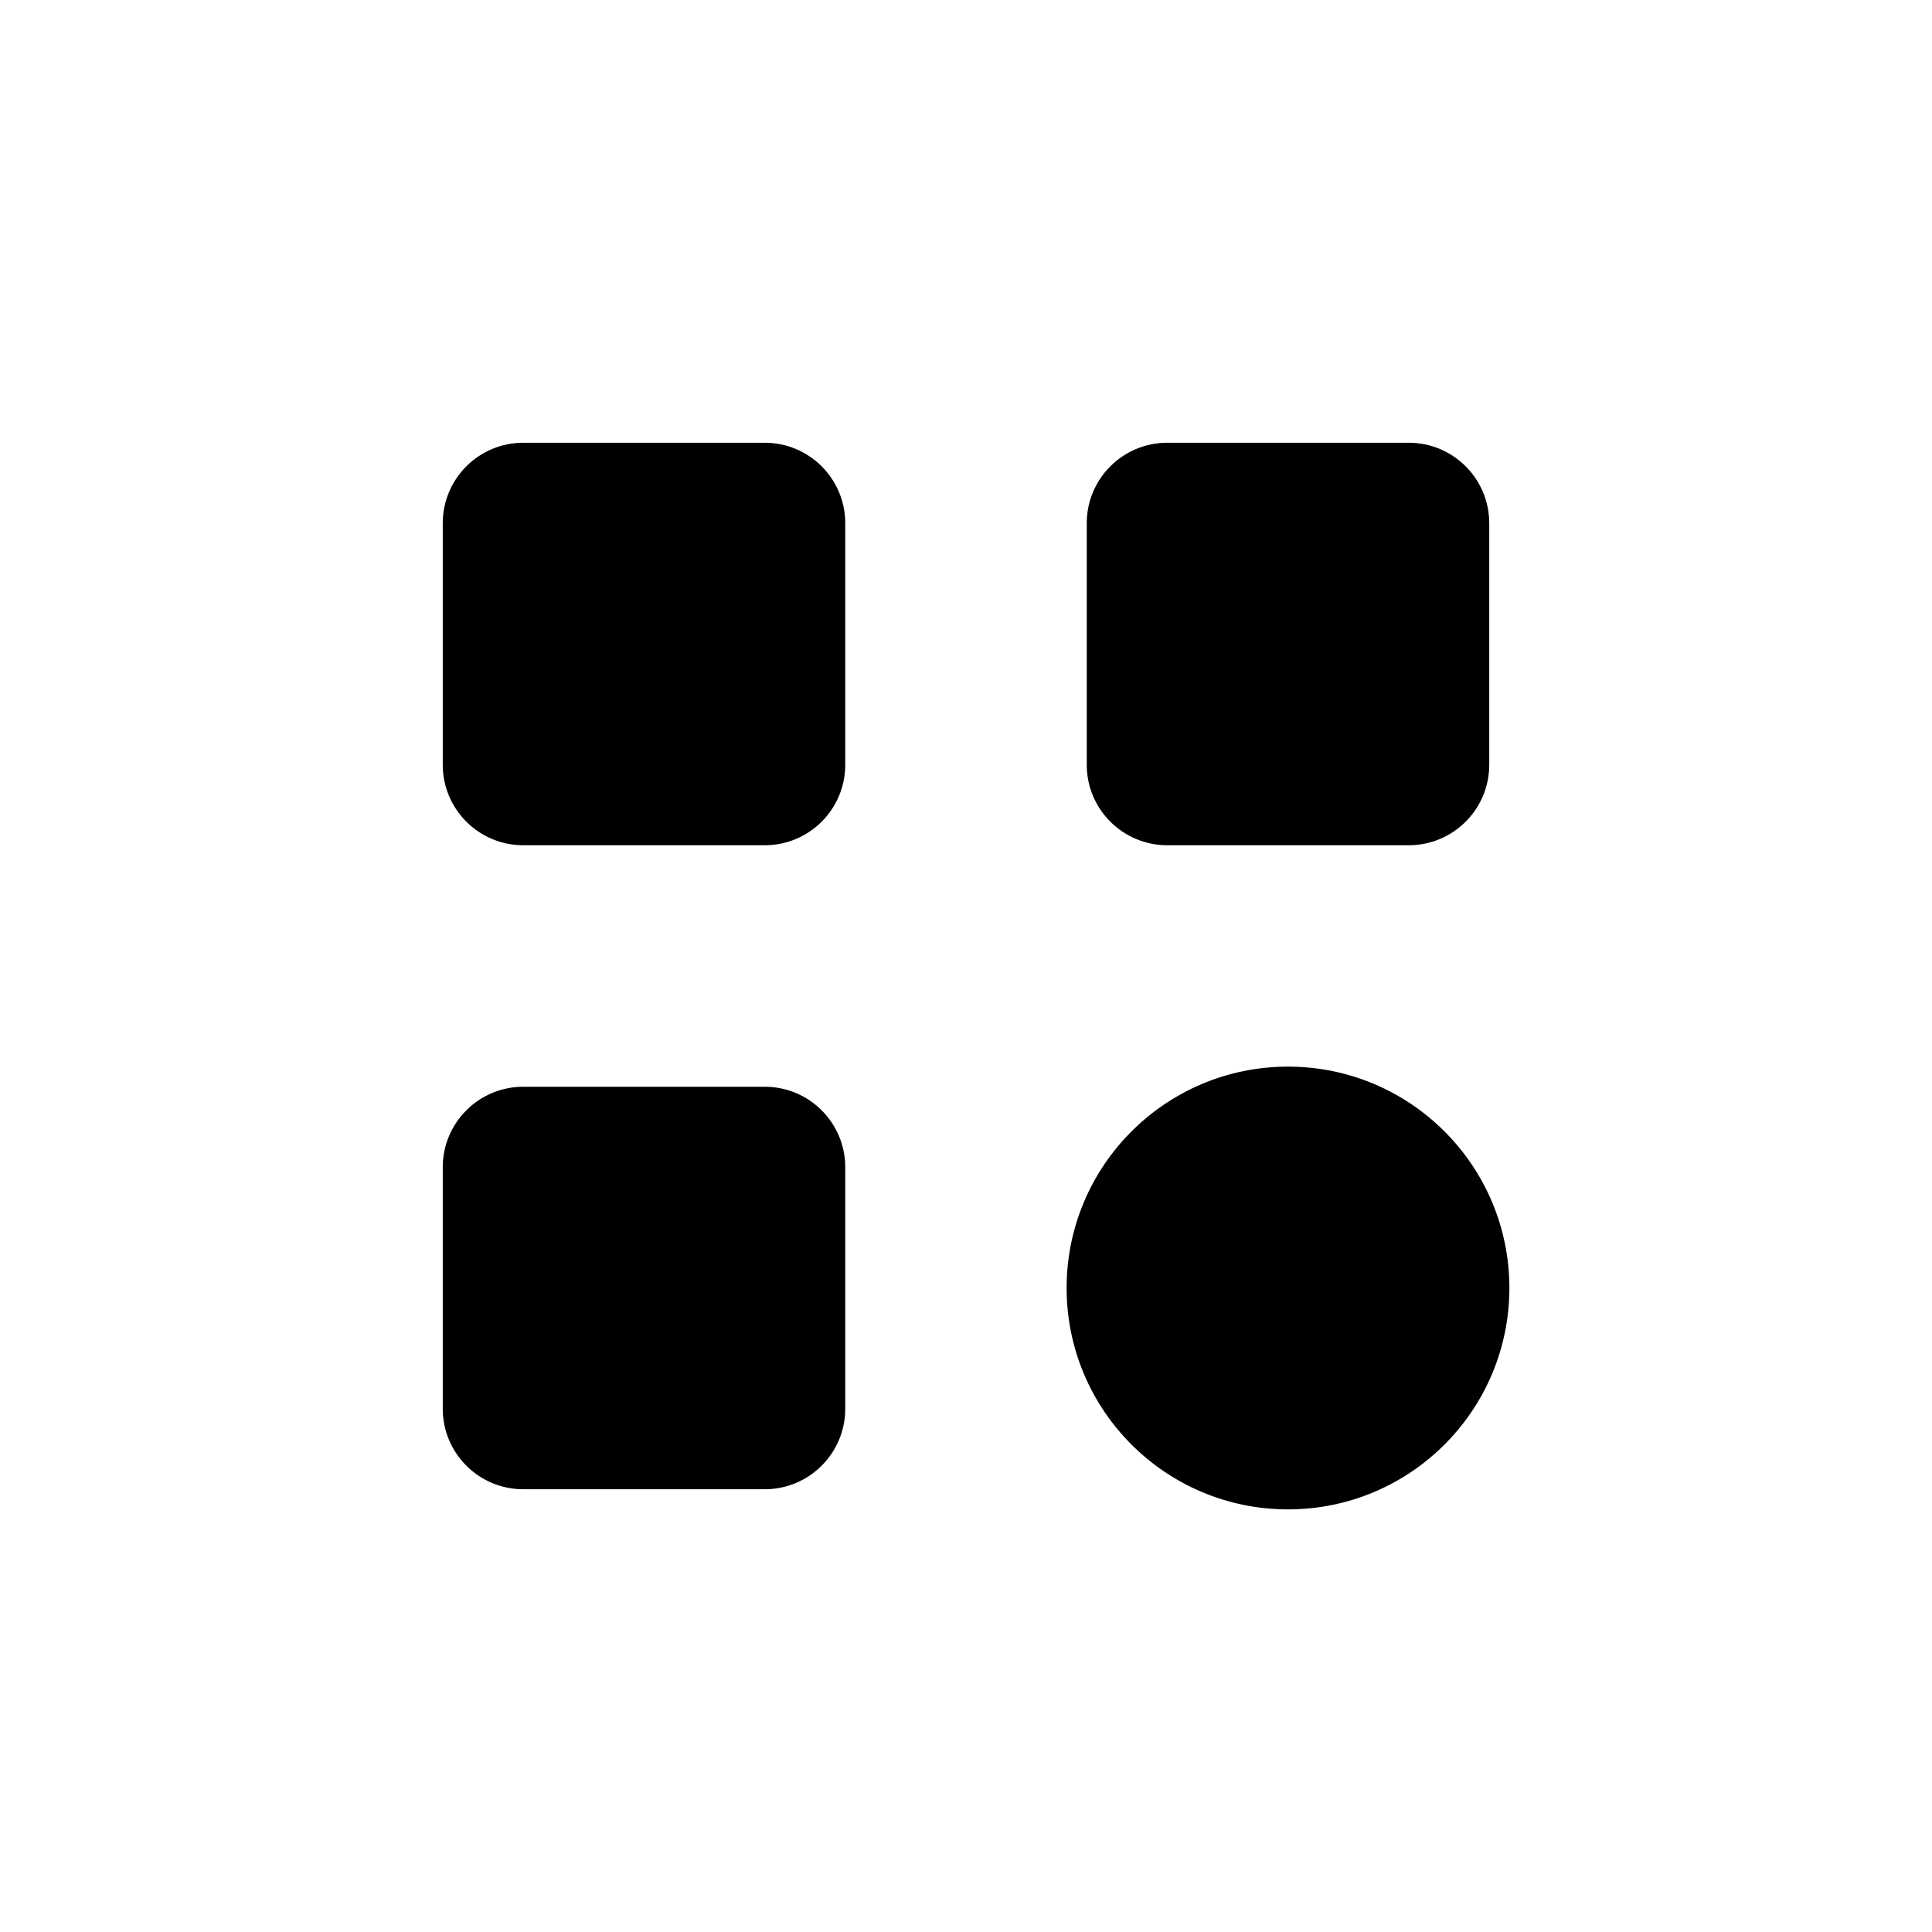
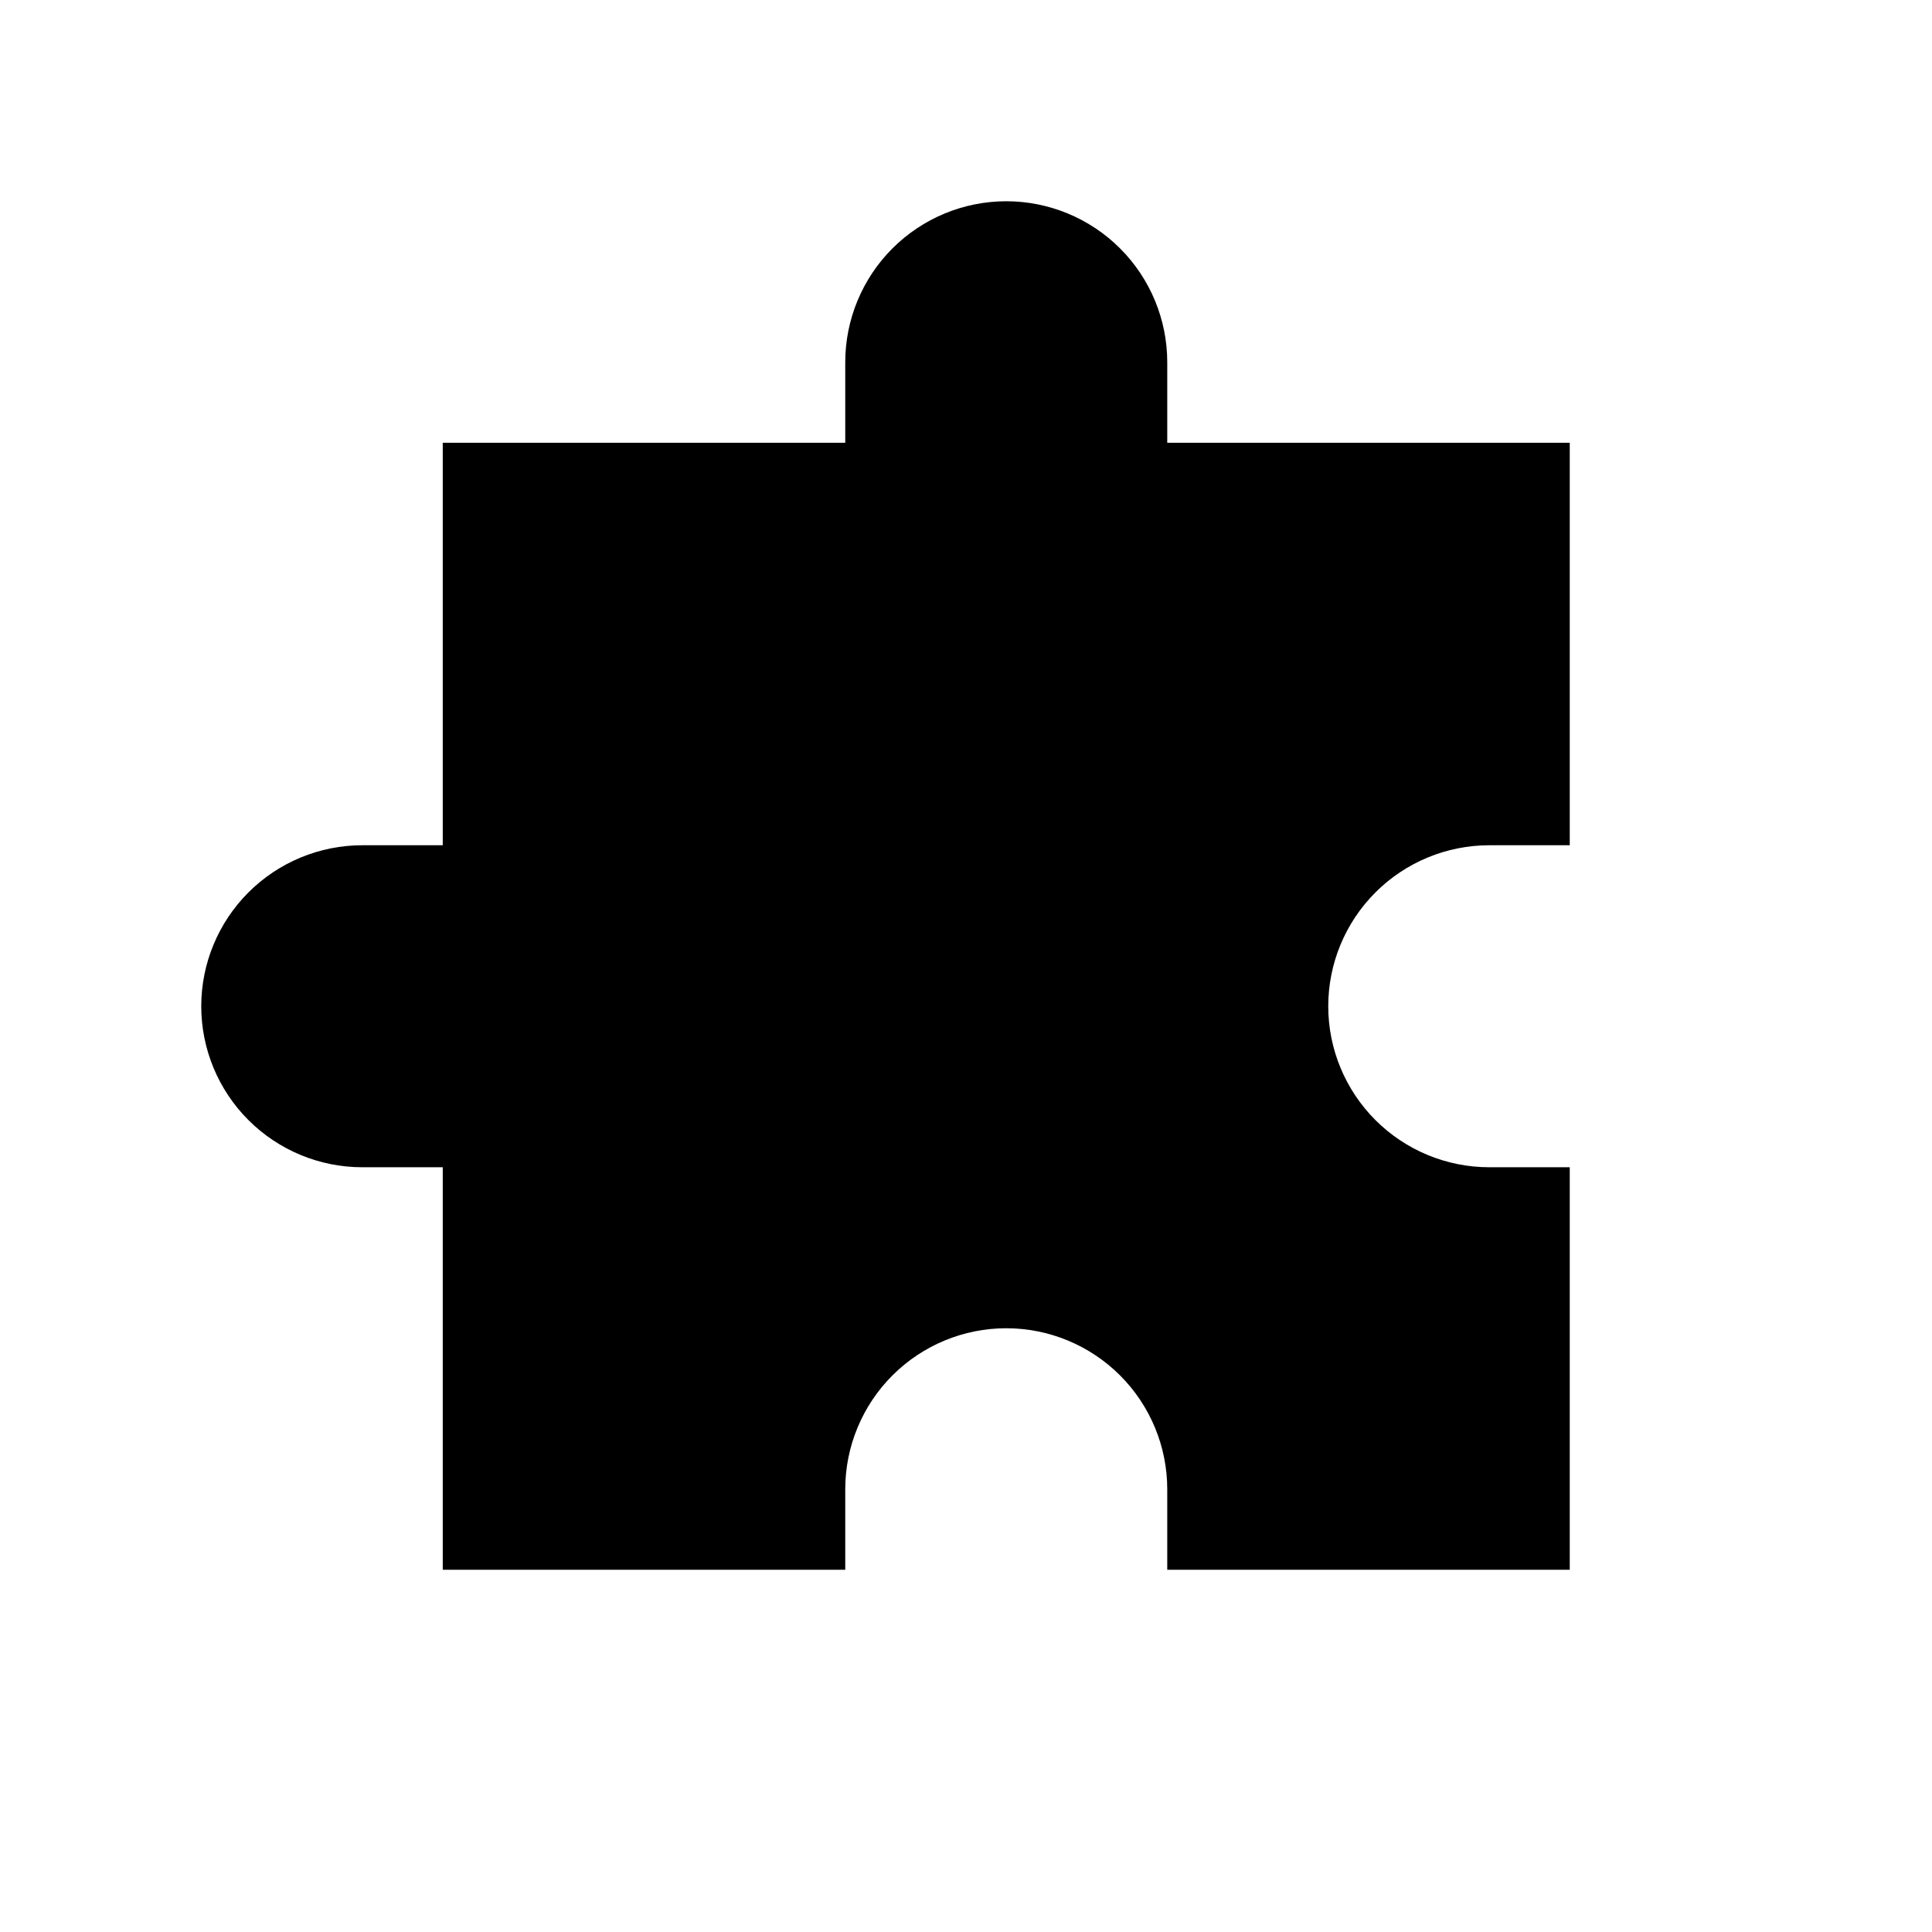
<svg xmlns="http://www.w3.org/2000/svg" width="24" height="24" viewBox="0 0 24 24">
-   <path d="M5.5 9.5v-3a1 1 0 0 1 1-1h3a1 1 0 0 1 1 1v3a1 1 0 0 1-1 1h-3a1 1 0 0 1-1-1Zm0 8v-3a1 1 0 0 1 1-1h3a1 1 0 0 1 1 1v3a1 1 0 0 1-1 1h-3a1 1 0 0 1-1-1Zm8-8v-3a1 1 0 0 1 1-1h3a1 1 0 0 1 1 1v3a1 1 0 0 1-1 1h-3a1 1 0 0 1-1-1Zm2.5 3.75a2.75 2.75 0 1 1 0 5.5 2.75 2.75 0 0 1 0-5.5Z" class="icon-gray-primary" />
+   <path d="M19.5 5.5L19.5 10.5L18.5 10.5C17.97 10.5 17.461 10.711 17.086 11.086C16.711 11.461 16.5 11.97 16.5 12.5C16.5 13.03 16.711 13.539 17.086 13.914C17.461 14.289 17.97 14.5 18.5 14.5L19.5 14.5L19.5 19.5L14.5 19.5L14.5 18.5C14.5 17.97 14.289 17.461 13.914 17.086C13.539 16.711 13.03 16.5 12.5 16.5C11.97 16.5 11.461 16.711 11.086 17.086C10.711 17.461 10.5 17.97 10.5 18.5L10.5 19.5L5.5 19.5L5.5 14.5L4.5 14.5C3.97 14.5 3.461 14.289 3.086 13.914C2.711 13.539 2.5 13.03 2.5 12.5C2.5 11.97 2.711 11.461 3.086 11.086C3.461 10.711 3.97 10.5 4.5 10.5L5.5 10.5L5.5 5.5L10.5 5.5L10.5 4.5C10.5 3.97 10.711 3.461 11.086 3.086C11.461 2.711 11.97 2.5 12.5 2.5C13.03 2.5 13.539 2.711 13.914 3.086C14.289 3.461 14.5 3.97 14.5 4.5L14.5 5.5L19.5 5.5Z" stroke-linecap="round" stroke-linejoin="round" />
</svg>
